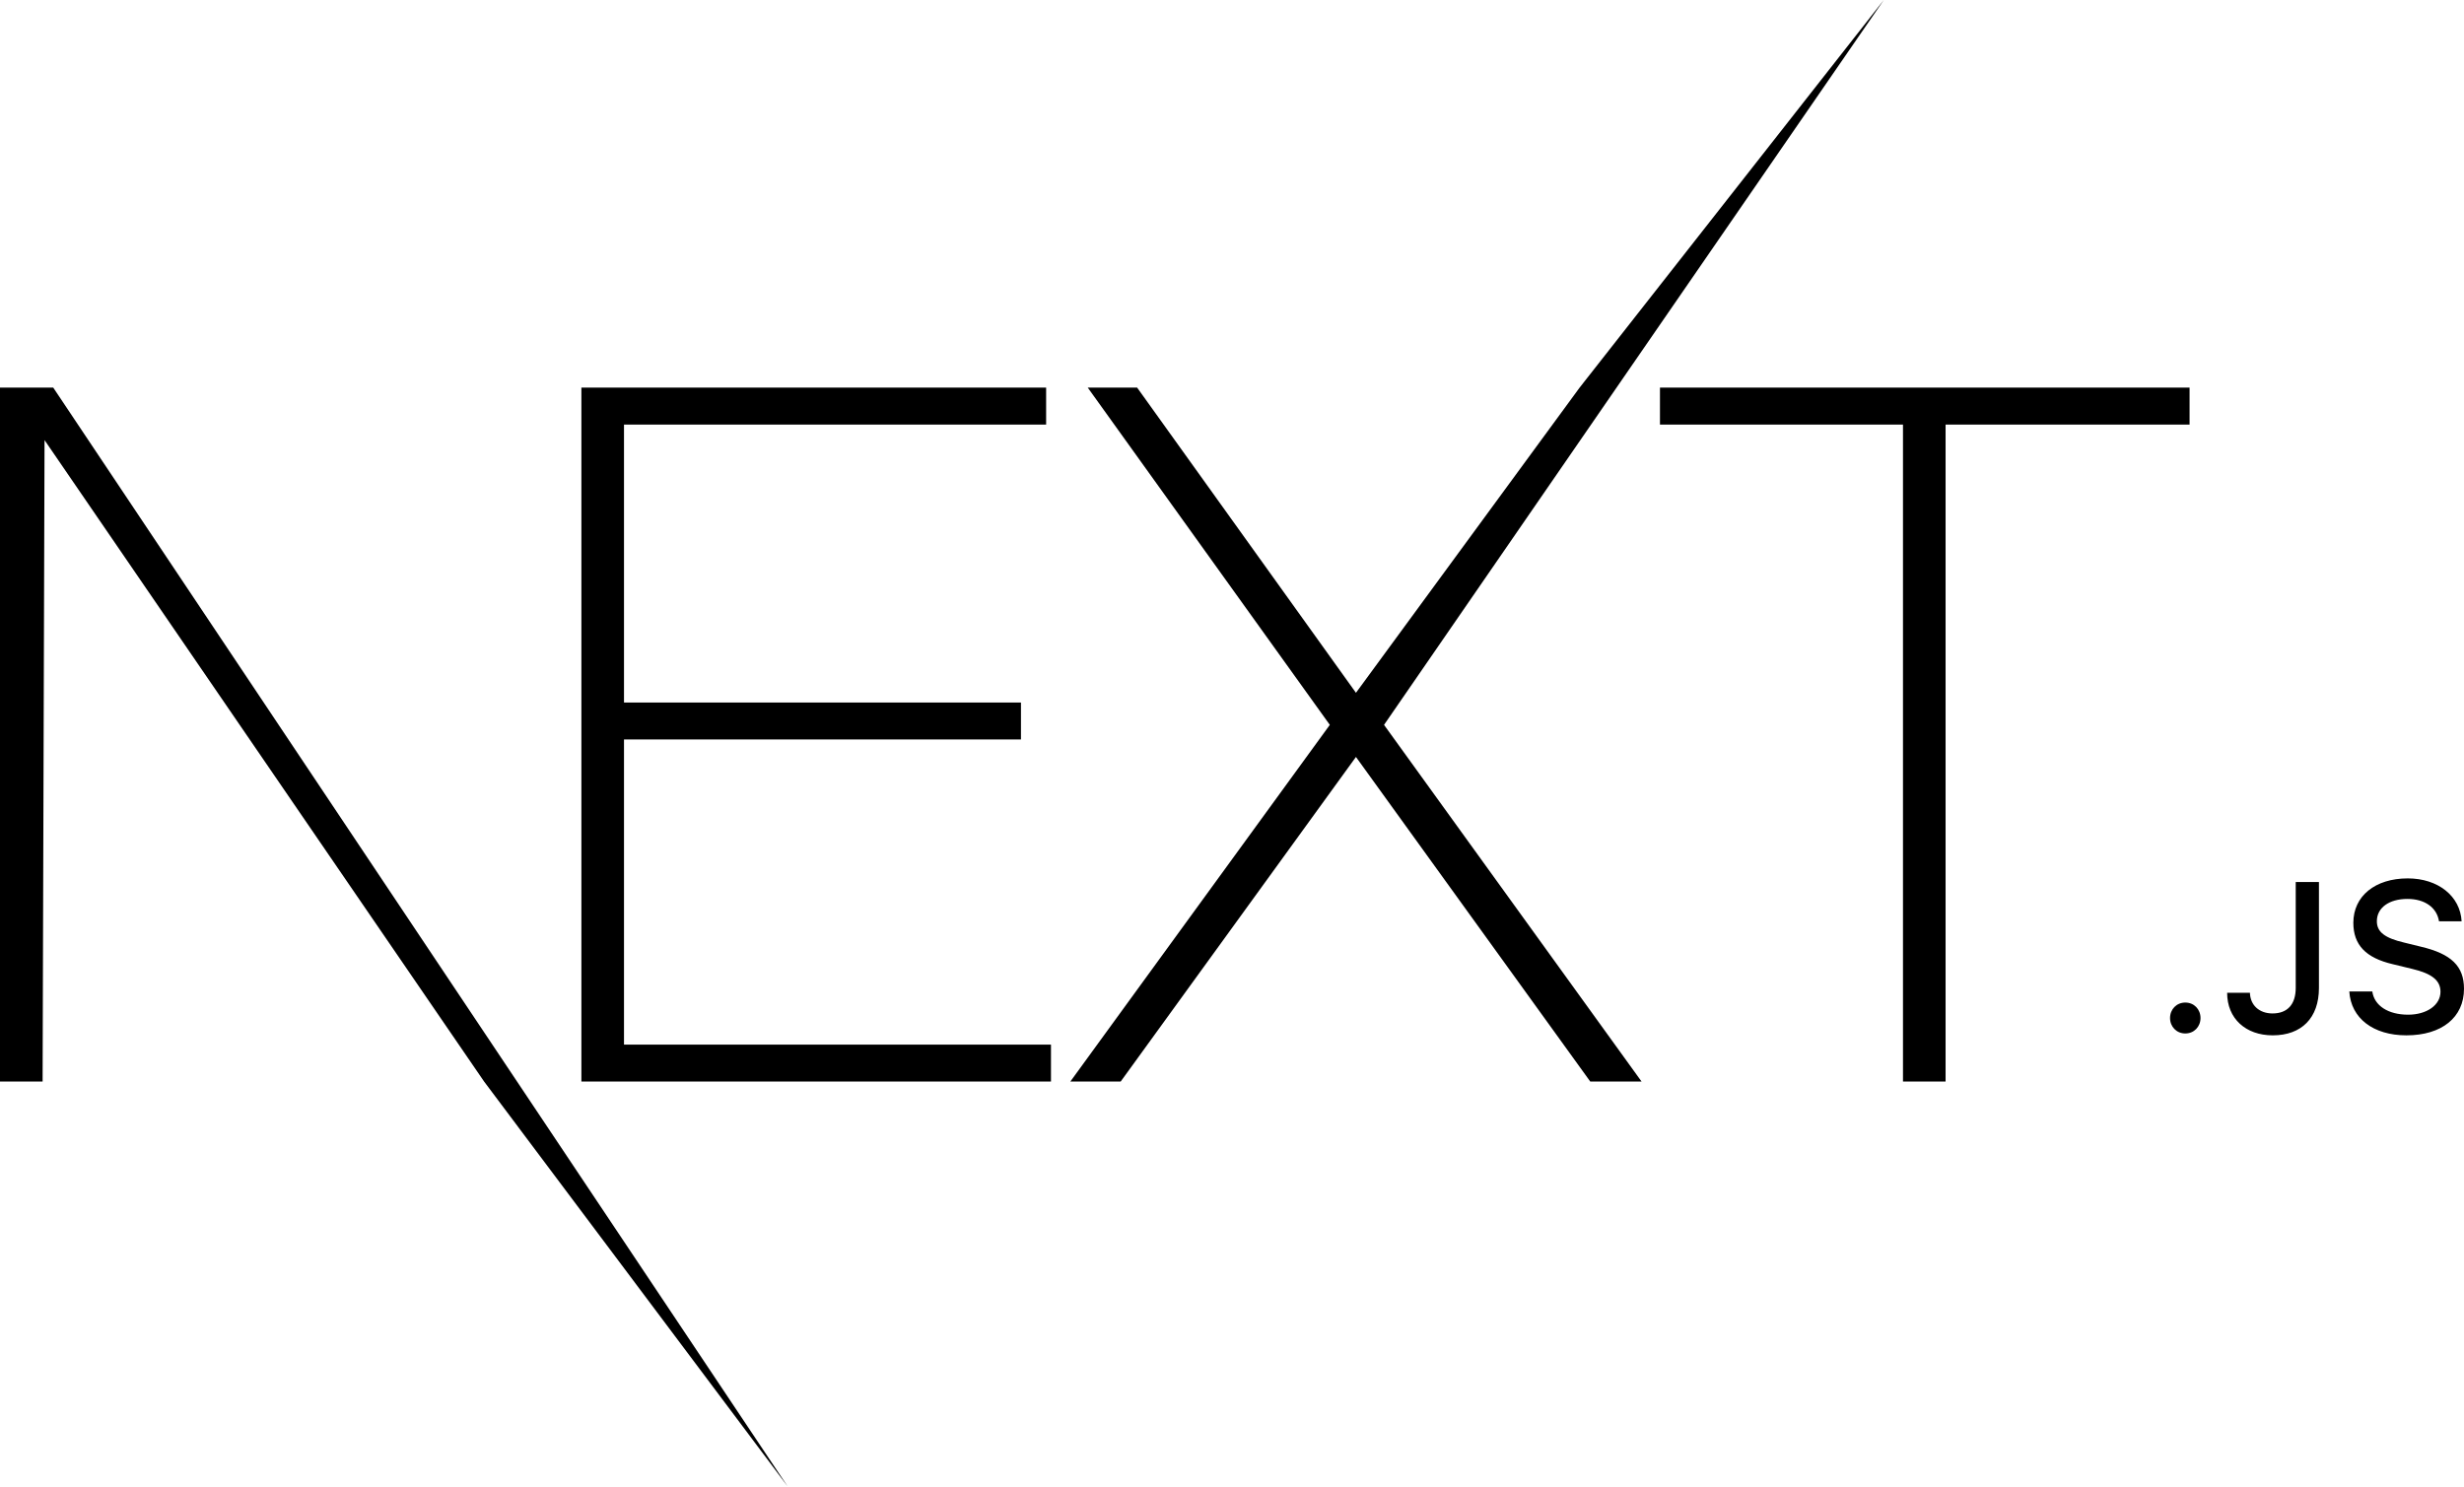
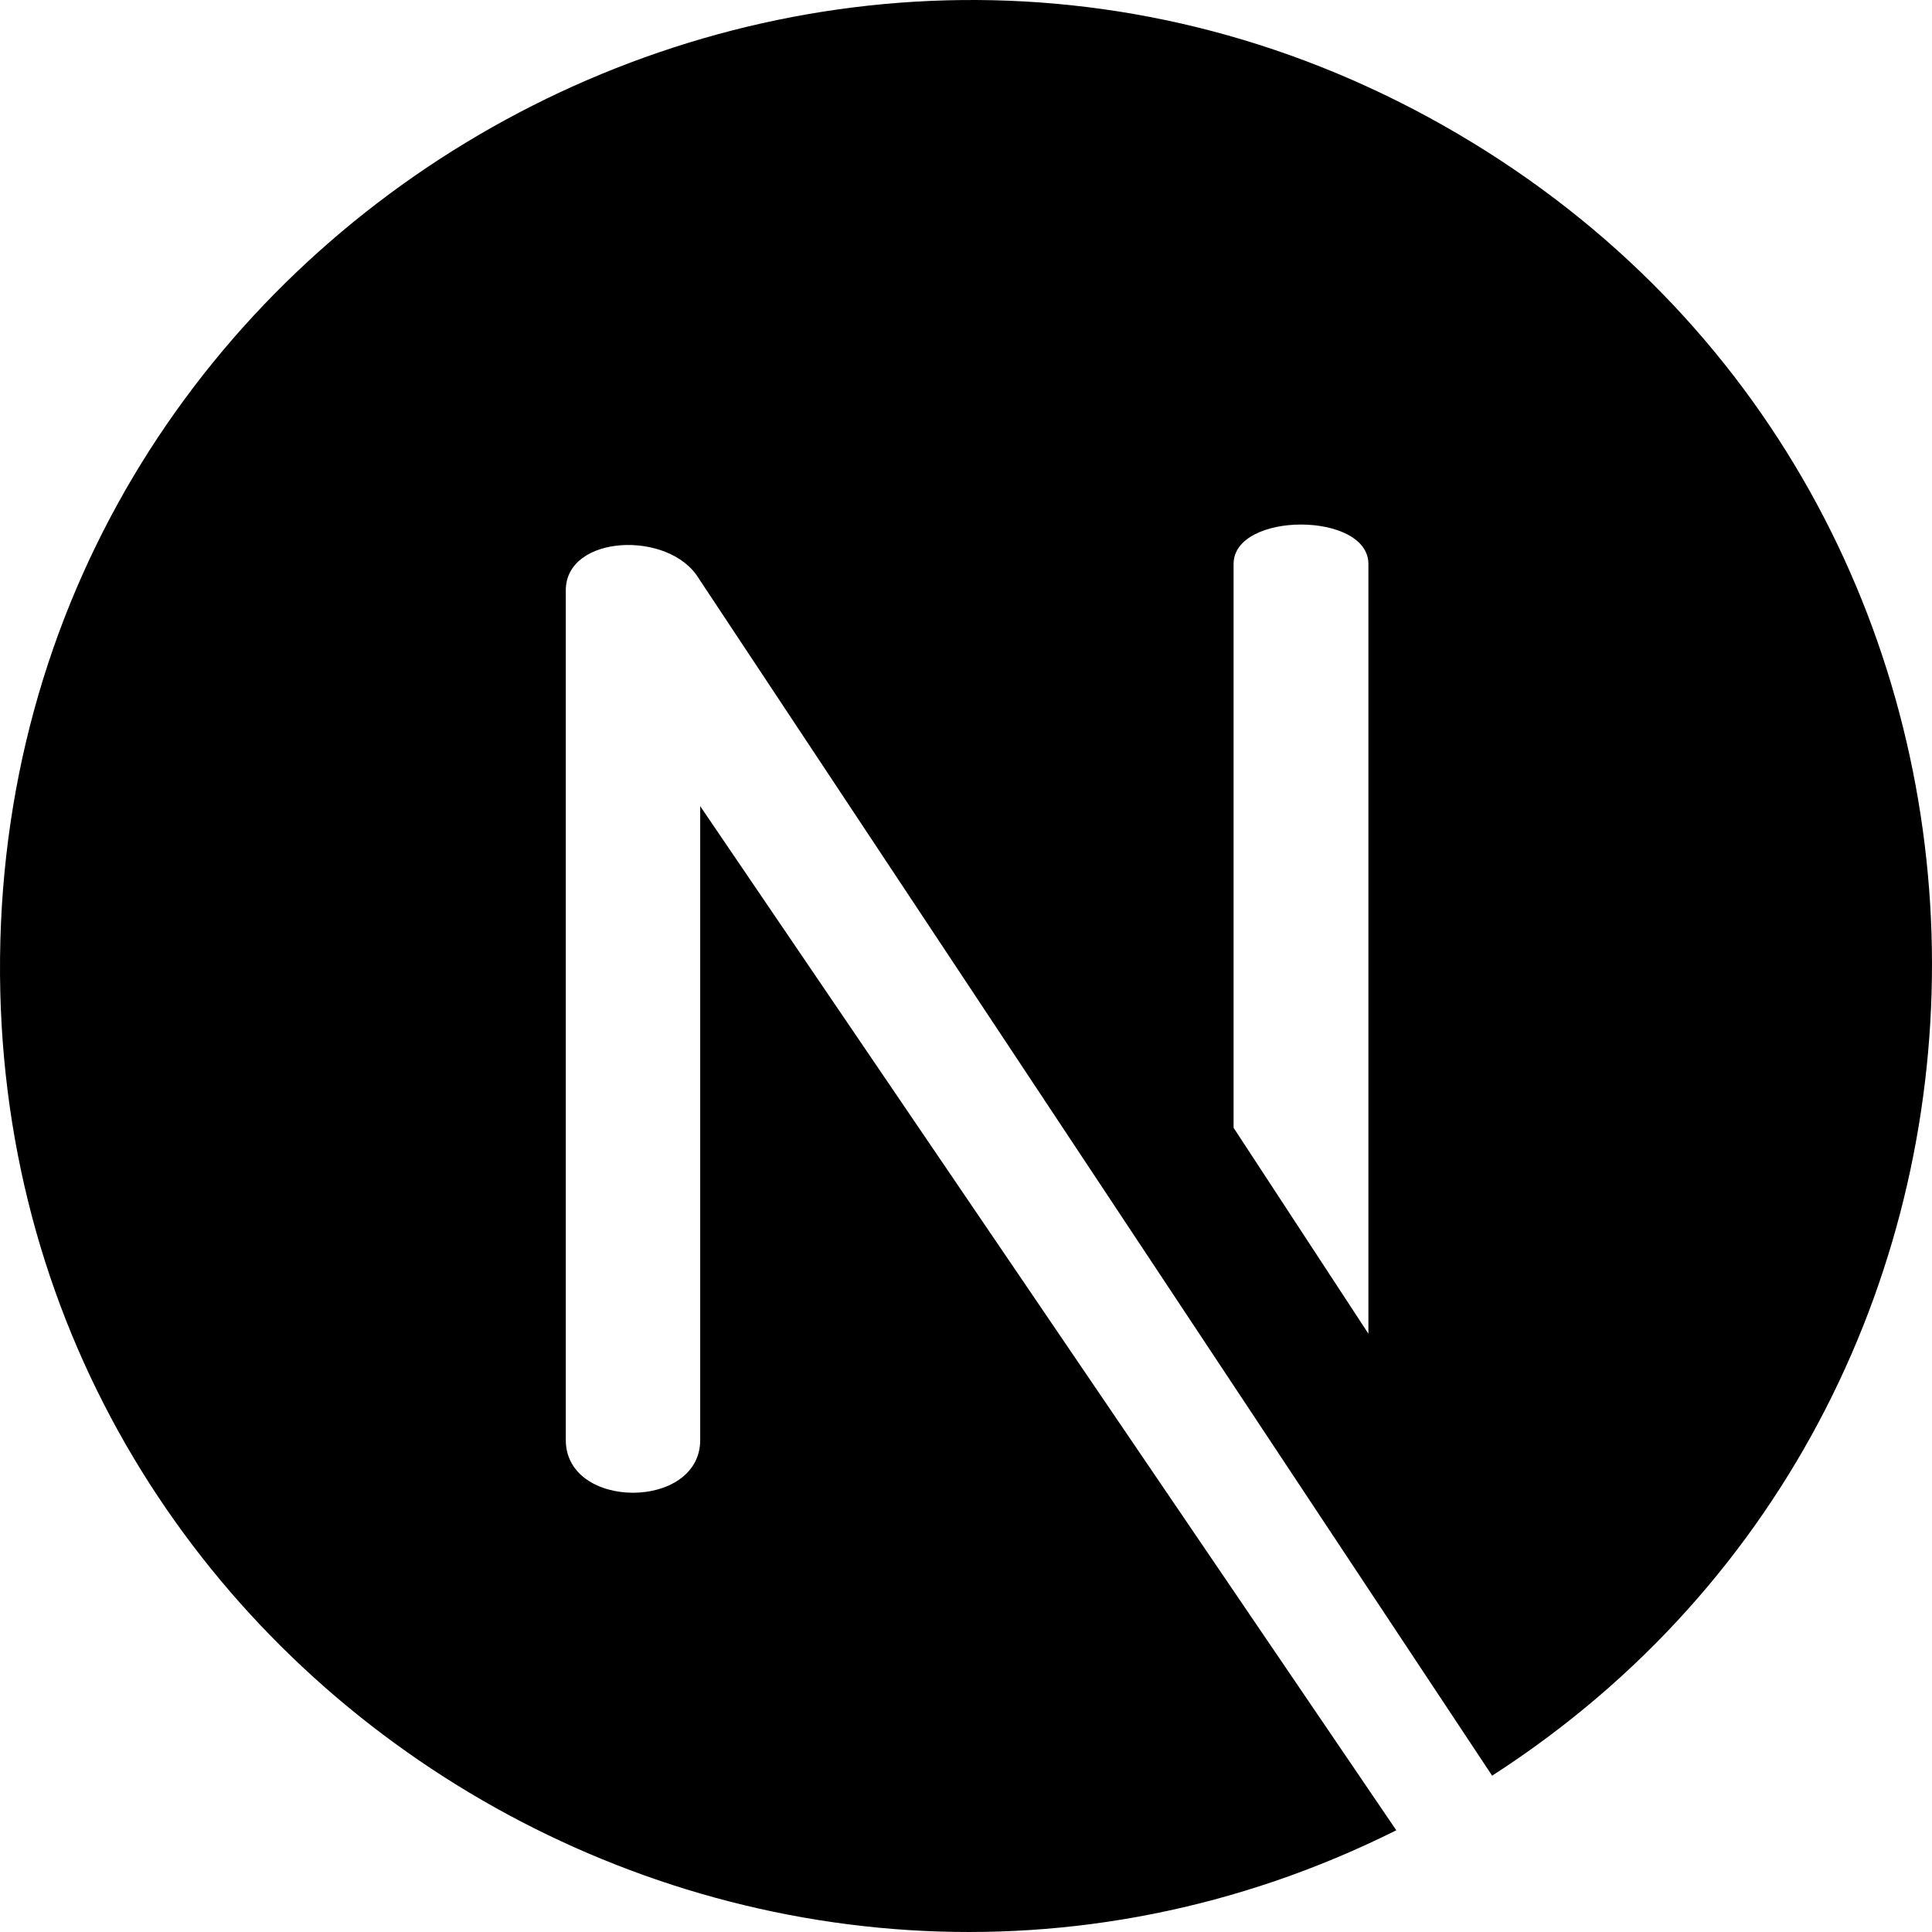
- <svg xmlns="http://www.w3.org/2000/svg" width="512px" height="309px" viewBox="0 0 512 309" version="1.1" preserveAspectRatio="xMidYMid">
-   <g>
-     <path d="M120.81,80.561 L217.378,80.561 L217.378,88.237 L129.662,88.237 L129.662,146.004 L212.148,146.004 L212.148,153.679 L129.662,153.679 L129.662,217.102 L218.384,217.102 L218.384,224.777 L120.81,224.777 L120.81,80.561 Z M226.029,80.561 L236.29,80.561 L281.757,143.984 L328.23,80.561 L391.441,0 L287.591,150.649 L341.106,224.777 L330.443,224.777 L281.757,157.315 L232.869,224.777 L222.408,224.777 L276.325,150.649 L226.029,80.561 Z M344.928,88.237 L344.928,80.561 L454.976,80.561 L454.976,88.237 L404.277,88.237 L404.277,224.777 L395.425,224.777 L395.425,88.237 L344.928,88.237 Z M1.42108547e-14,80.561 L11.065,80.561 L163.646,308.884 L100.592,224.777 L9.254,91.468 L8.852,224.777 L1.42108547e-14,224.777 L1.42108547e-14,80.561 Z M454.084,214.785 C452.275,214.785 450.919,213.384 450.919,211.573 C450.919,209.762 452.275,208.361 454.084,208.361 C455.914,208.361 457.249,209.762 457.249,211.573 C457.249,213.384 455.914,214.785 454.084,214.785 Z M462.782,206.335 L467.519,206.335 C467.583,208.9 469.456,210.625 472.212,210.625 C475.291,210.625 477.035,208.771 477.035,205.3 L477.035,183.31 L481.858,183.31 L481.858,205.321 C481.858,211.573 478.241,215.174 472.255,215.174 C466.636,215.174 462.782,211.681 462.782,206.335 Z M488.166,206.054 L492.946,206.054 C493.355,209.008 496.24,210.883 500.395,210.883 C504.271,210.883 507.113,208.878 507.113,206.119 C507.113,203.748 505.304,202.325 501.192,201.355 L497.187,200.385 C491.568,199.069 489.006,196.353 489.006,191.783 C489.006,186.242 493.527,182.556 500.309,182.556 C506.617,182.556 511.225,186.242 511.505,191.481 L506.811,191.481 C506.359,188.614 503.862,186.824 500.244,186.824 C496.434,186.824 493.893,188.657 493.893,191.459 C493.893,193.68 495.529,194.952 499.577,195.9 L503,196.741 C509.373,198.229 512,200.816 512,205.494 C512,211.444 507.393,215.174 500.029,215.174 C493.14,215.174 488.511,211.616 488.166,206.054 Z" fill="#000000" fill-rule="nonzero" />
-   </g>
+ <svg xmlns="http://www.w3.org/2000/svg" version="1.1" width="512px" height="512px">
+   <path d="M386.399,35.508C217.06-64.061,1.885,57.55,0.012,253.882c-1.828,191.717,201.063,315.545,370.021,231.163L185.56,213.636l0,167.997c0,18.614-35.619,18.614-35.619,0V156.421c0-14.776,27.447-15.988,35.225-3.144l210.263,317.296C553.381,368.835,551.247,132.436,386.399,35.508z M362.643,353.447l-35.732-54.577V149.458c0-13.932,35.732-13.932,35.732,0V353.447z" />
</svg>
